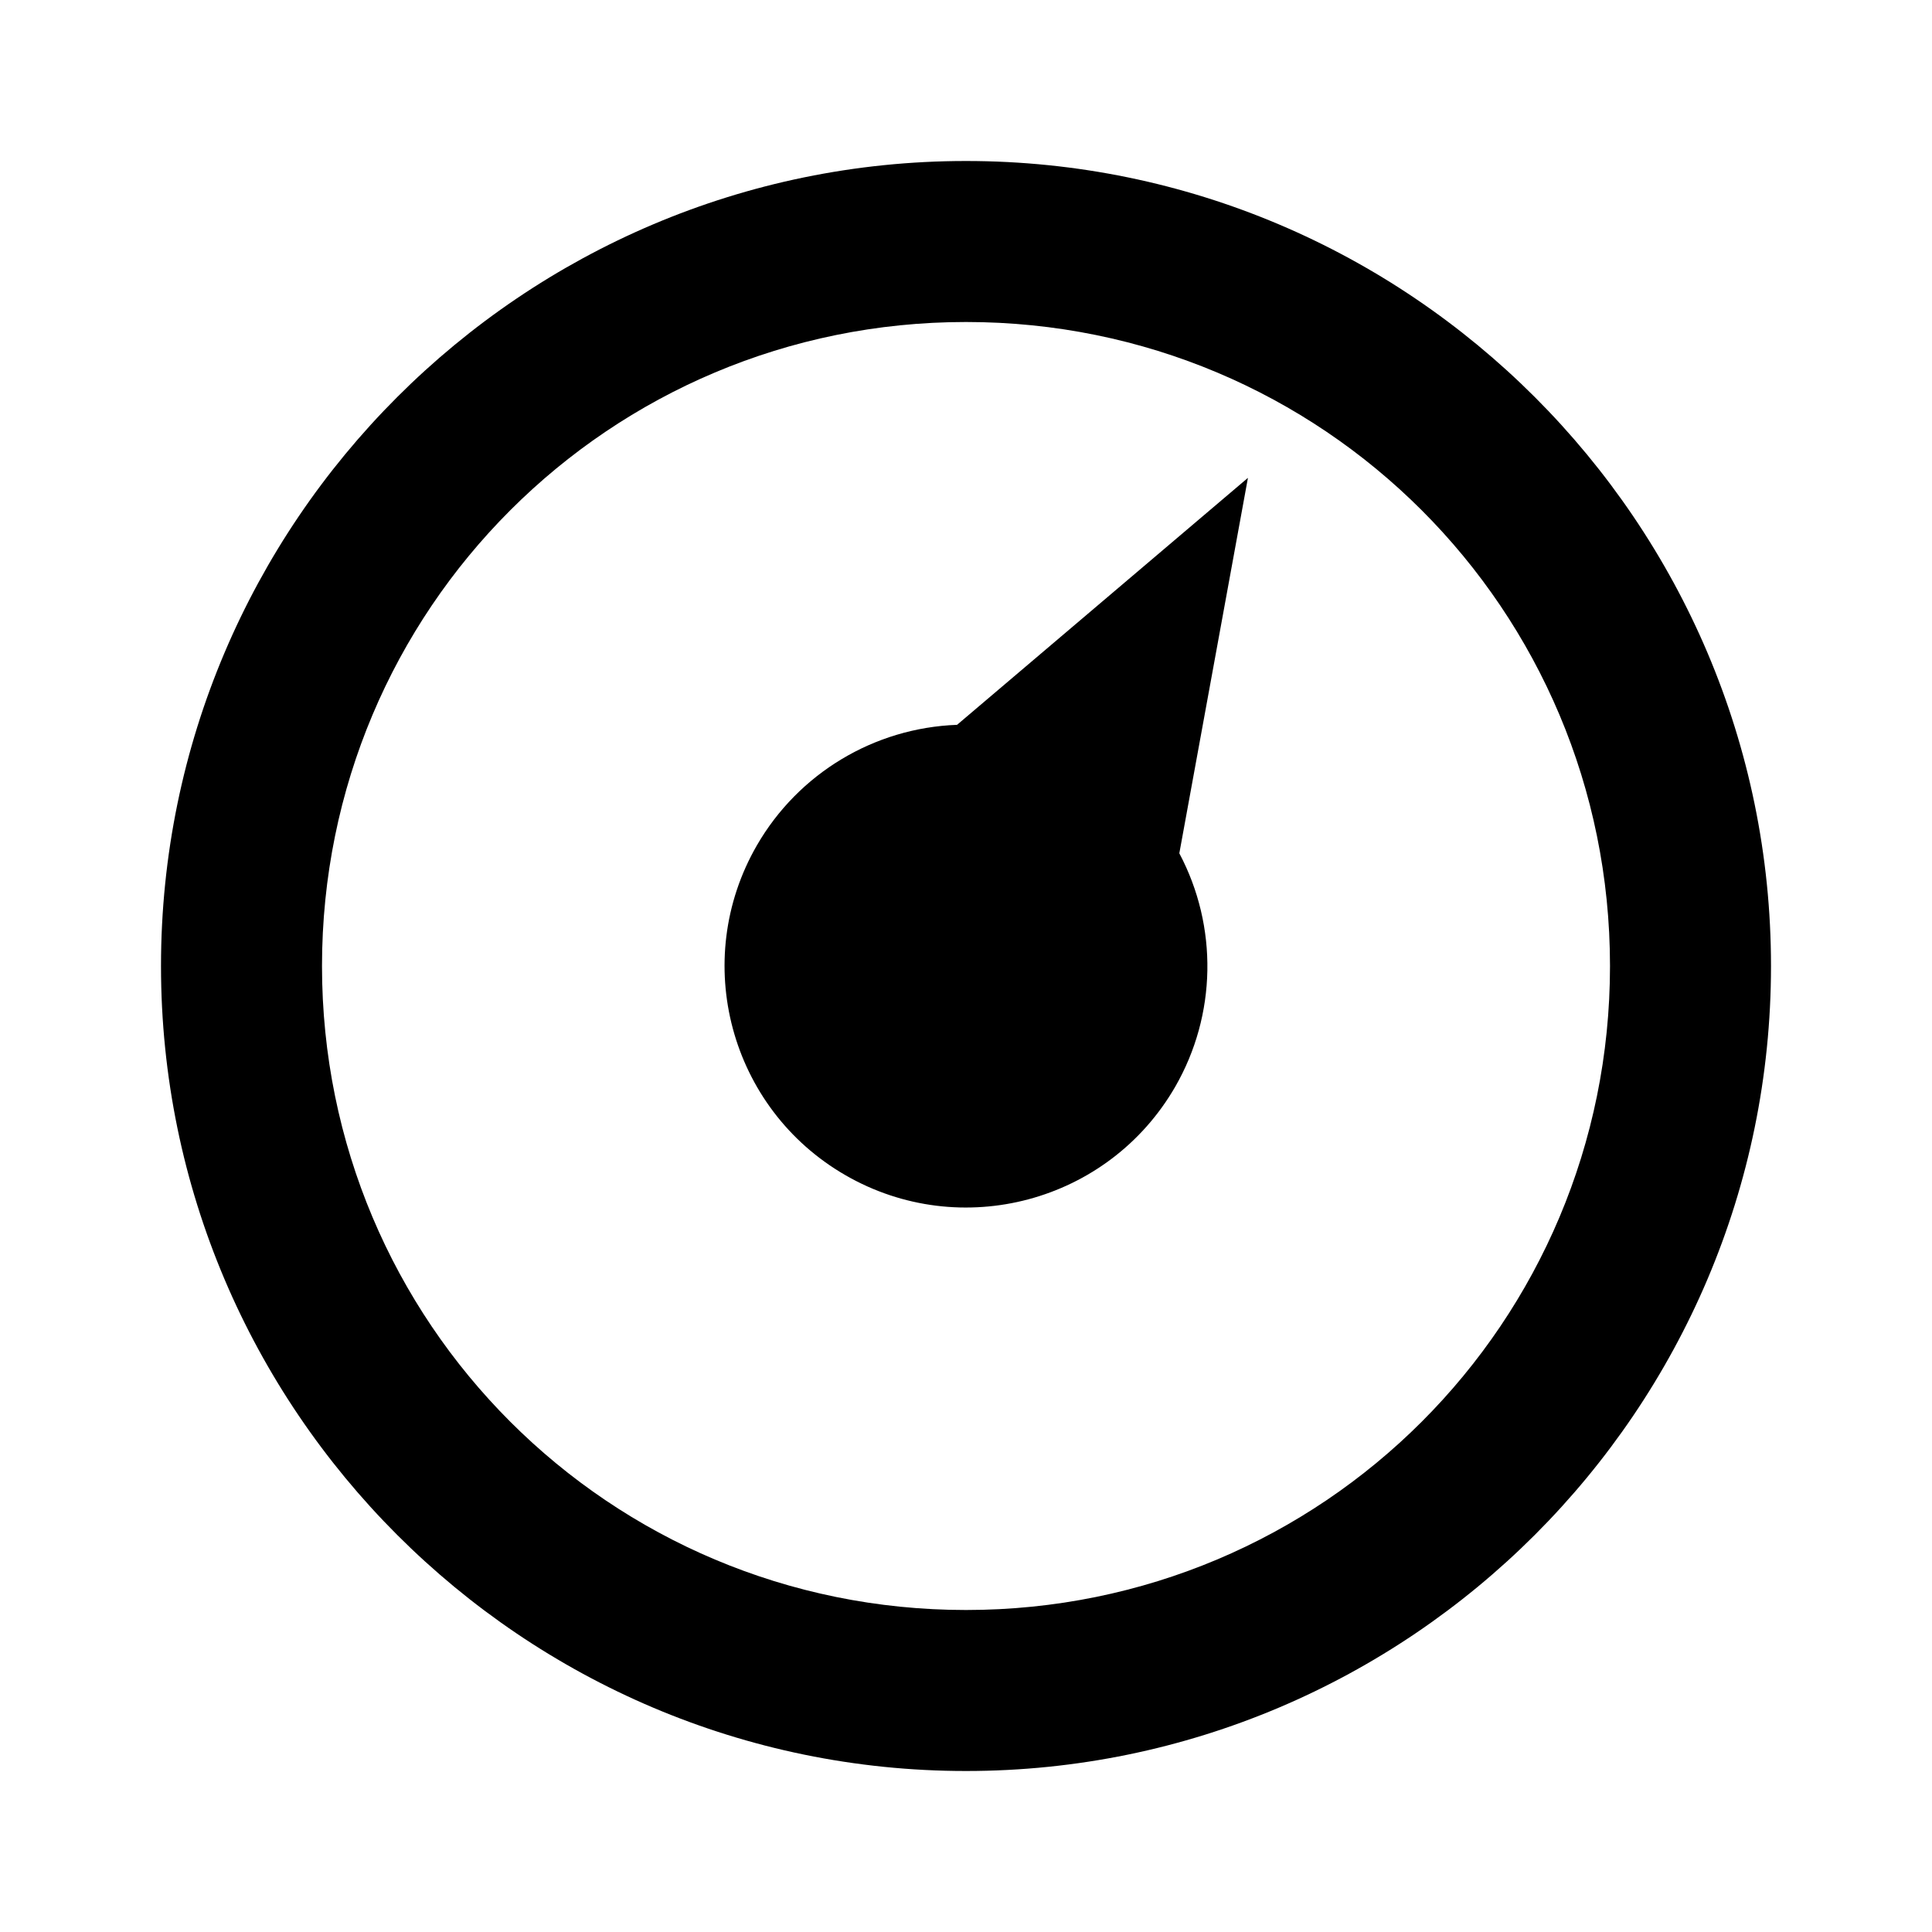
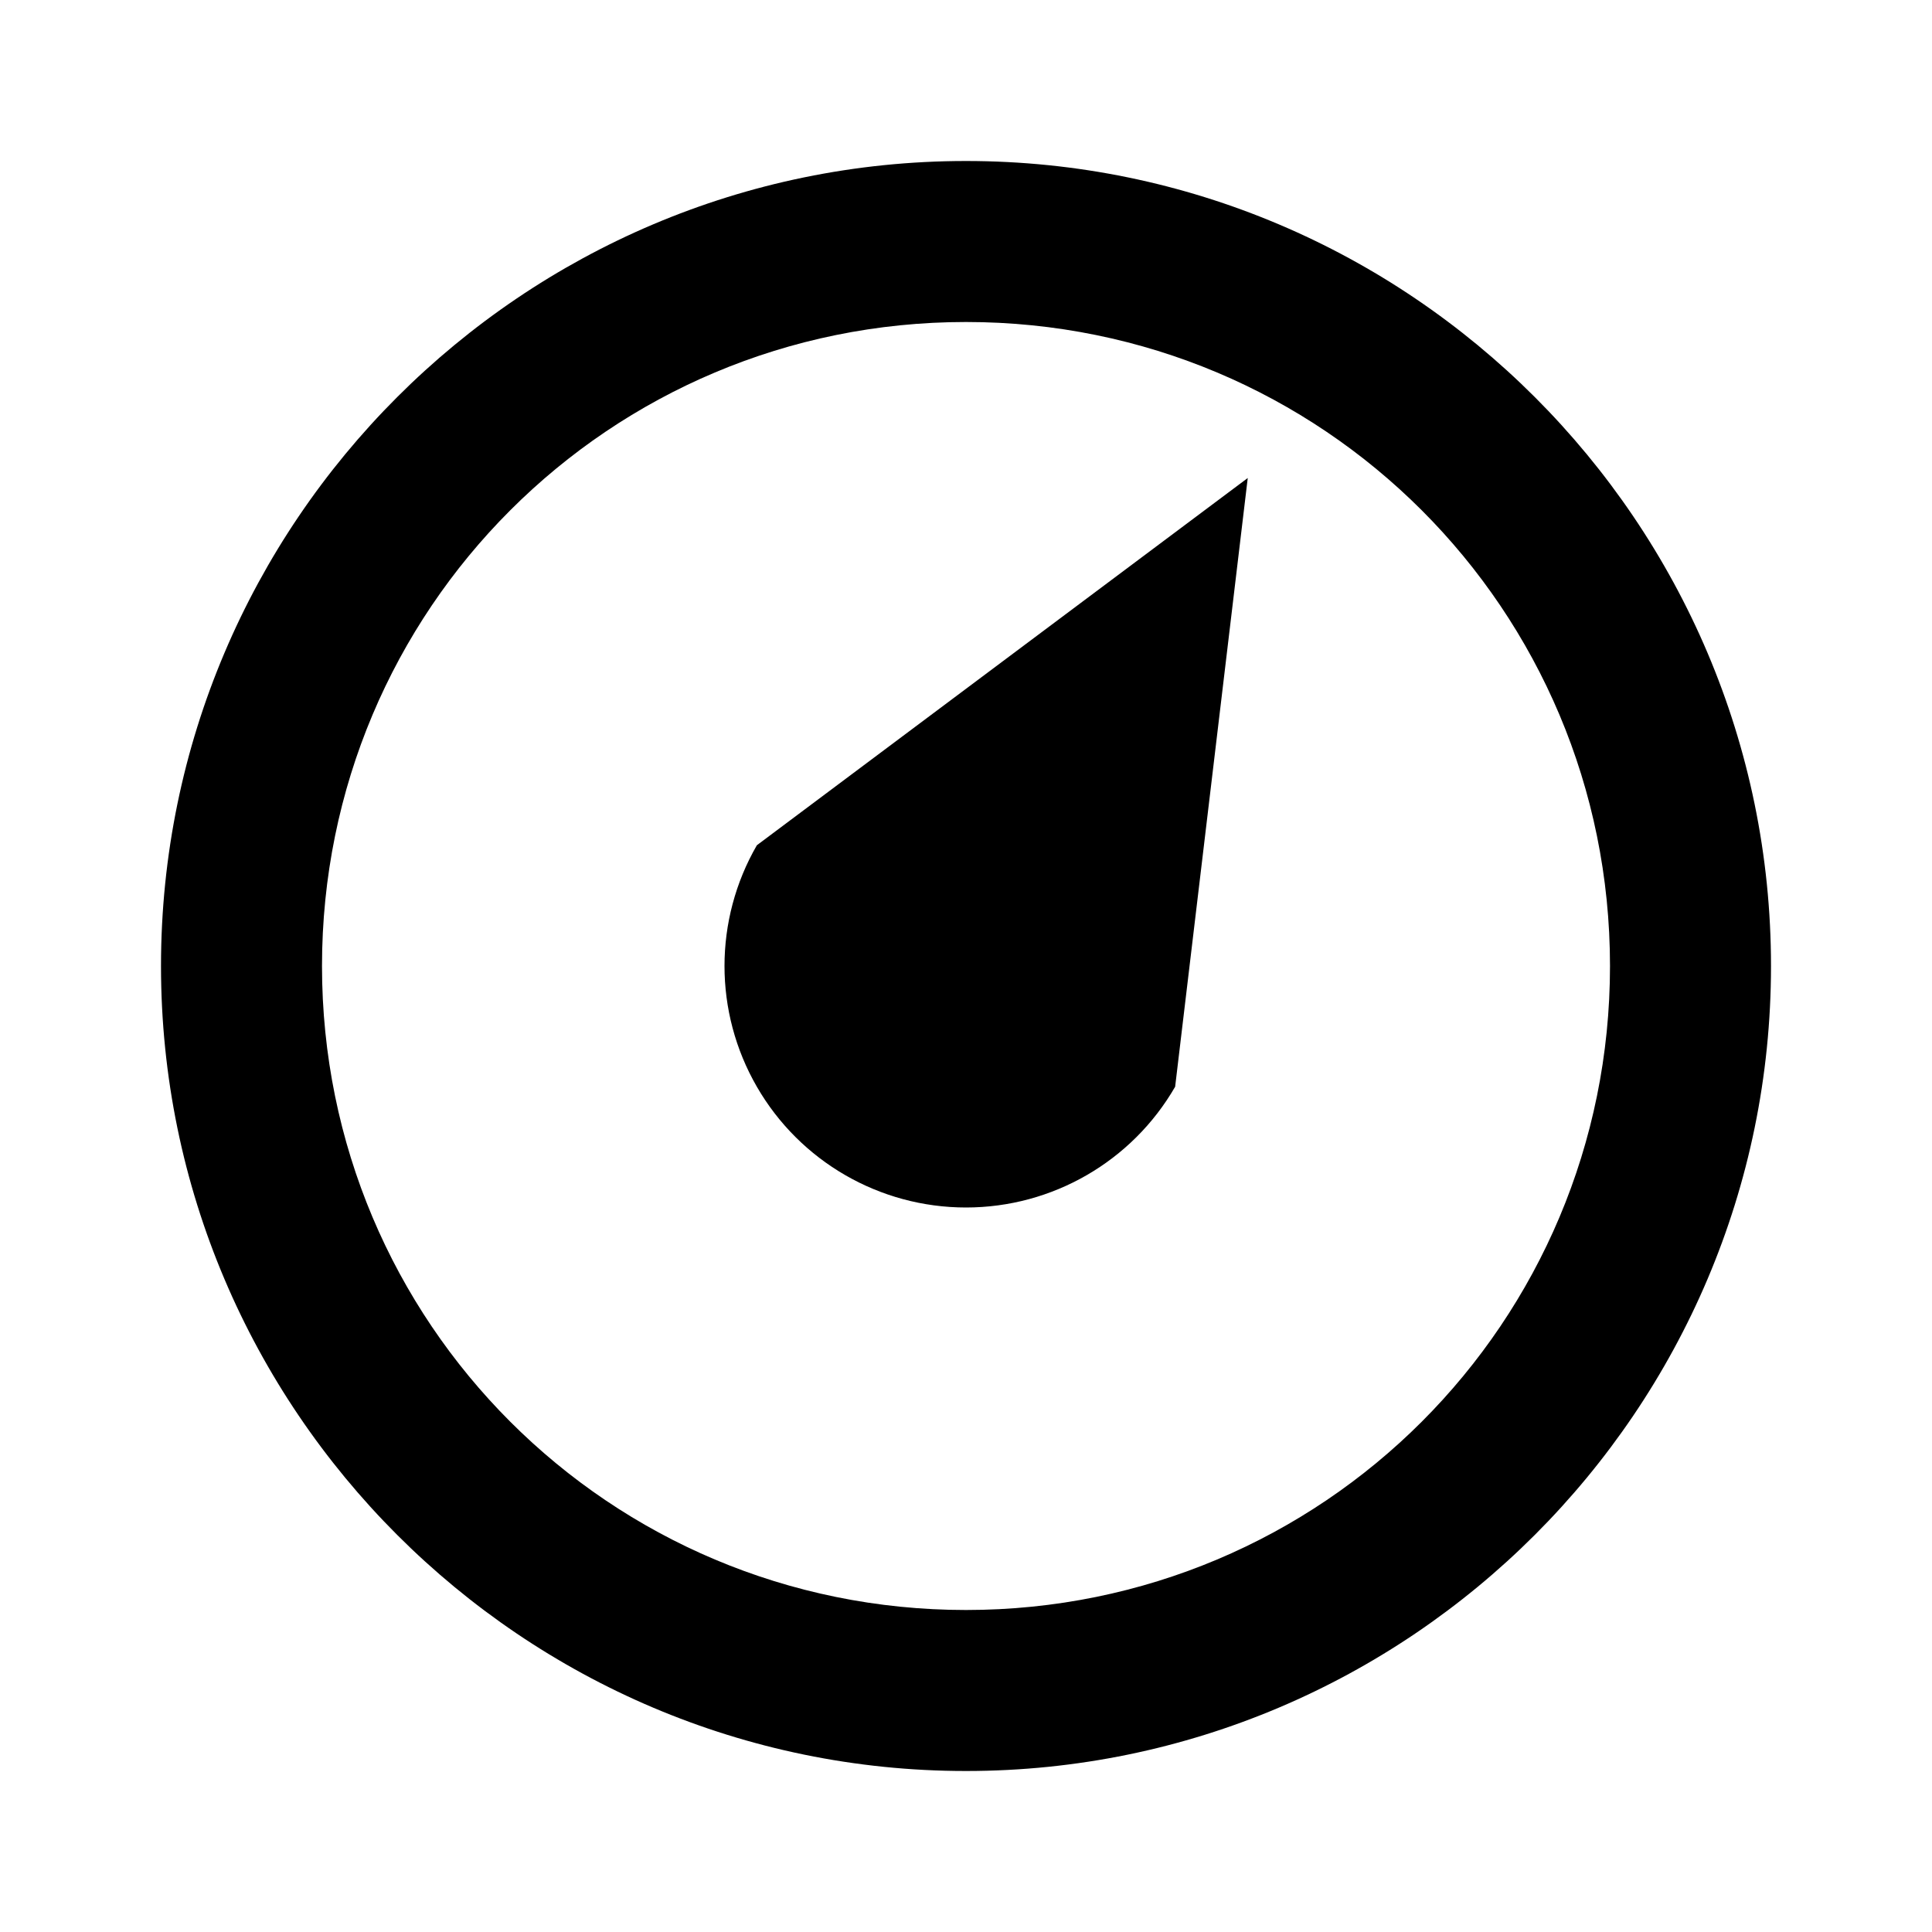
<svg xmlns="http://www.w3.org/2000/svg" version="1.1" width="24" height="24" viewBox="0 0 24 24">
-   <path d="m12 2c-5.511 0-10 4.489-10 10 0 5.511 4.489 10 10 10 5.511 0 10-4.489 10-10 0-5.511-4.489-10-10-10zm0 2c4.43 0 8 3.57 8 8 0 4.43-3.57 8-8 8-4.43 0-8-3.57-8-8 0-4.43 3.57-8 8-8zm3.5 1.938l-3.611 3.066a3 3 30 0 0 -2.486 1.496 3 3 30 0 0 1.098 4.098 3 3 30 0 0 4.098 -1.098 3 3 30 0 0 0.051 -2.9l0.852-4.662z" />
+   <path d="m12 2c-5.511 0-10 4.489-10 10s4.489 10 10 10 10-4.489 10-10-4.489-10-10-10zm0 2c4.43 0 8 3.57 8 8s-3.57 8-8 8-8-3.57-8-8 3.57-8 8-8zm3.5 1.938l-6.098 4.562a3 3 0 0 0 0 3 3 3 0 0 0 2.598 1.5 3 3 0 0 0 2.598 -1.5l0.902-7.562z" />
</svg>
